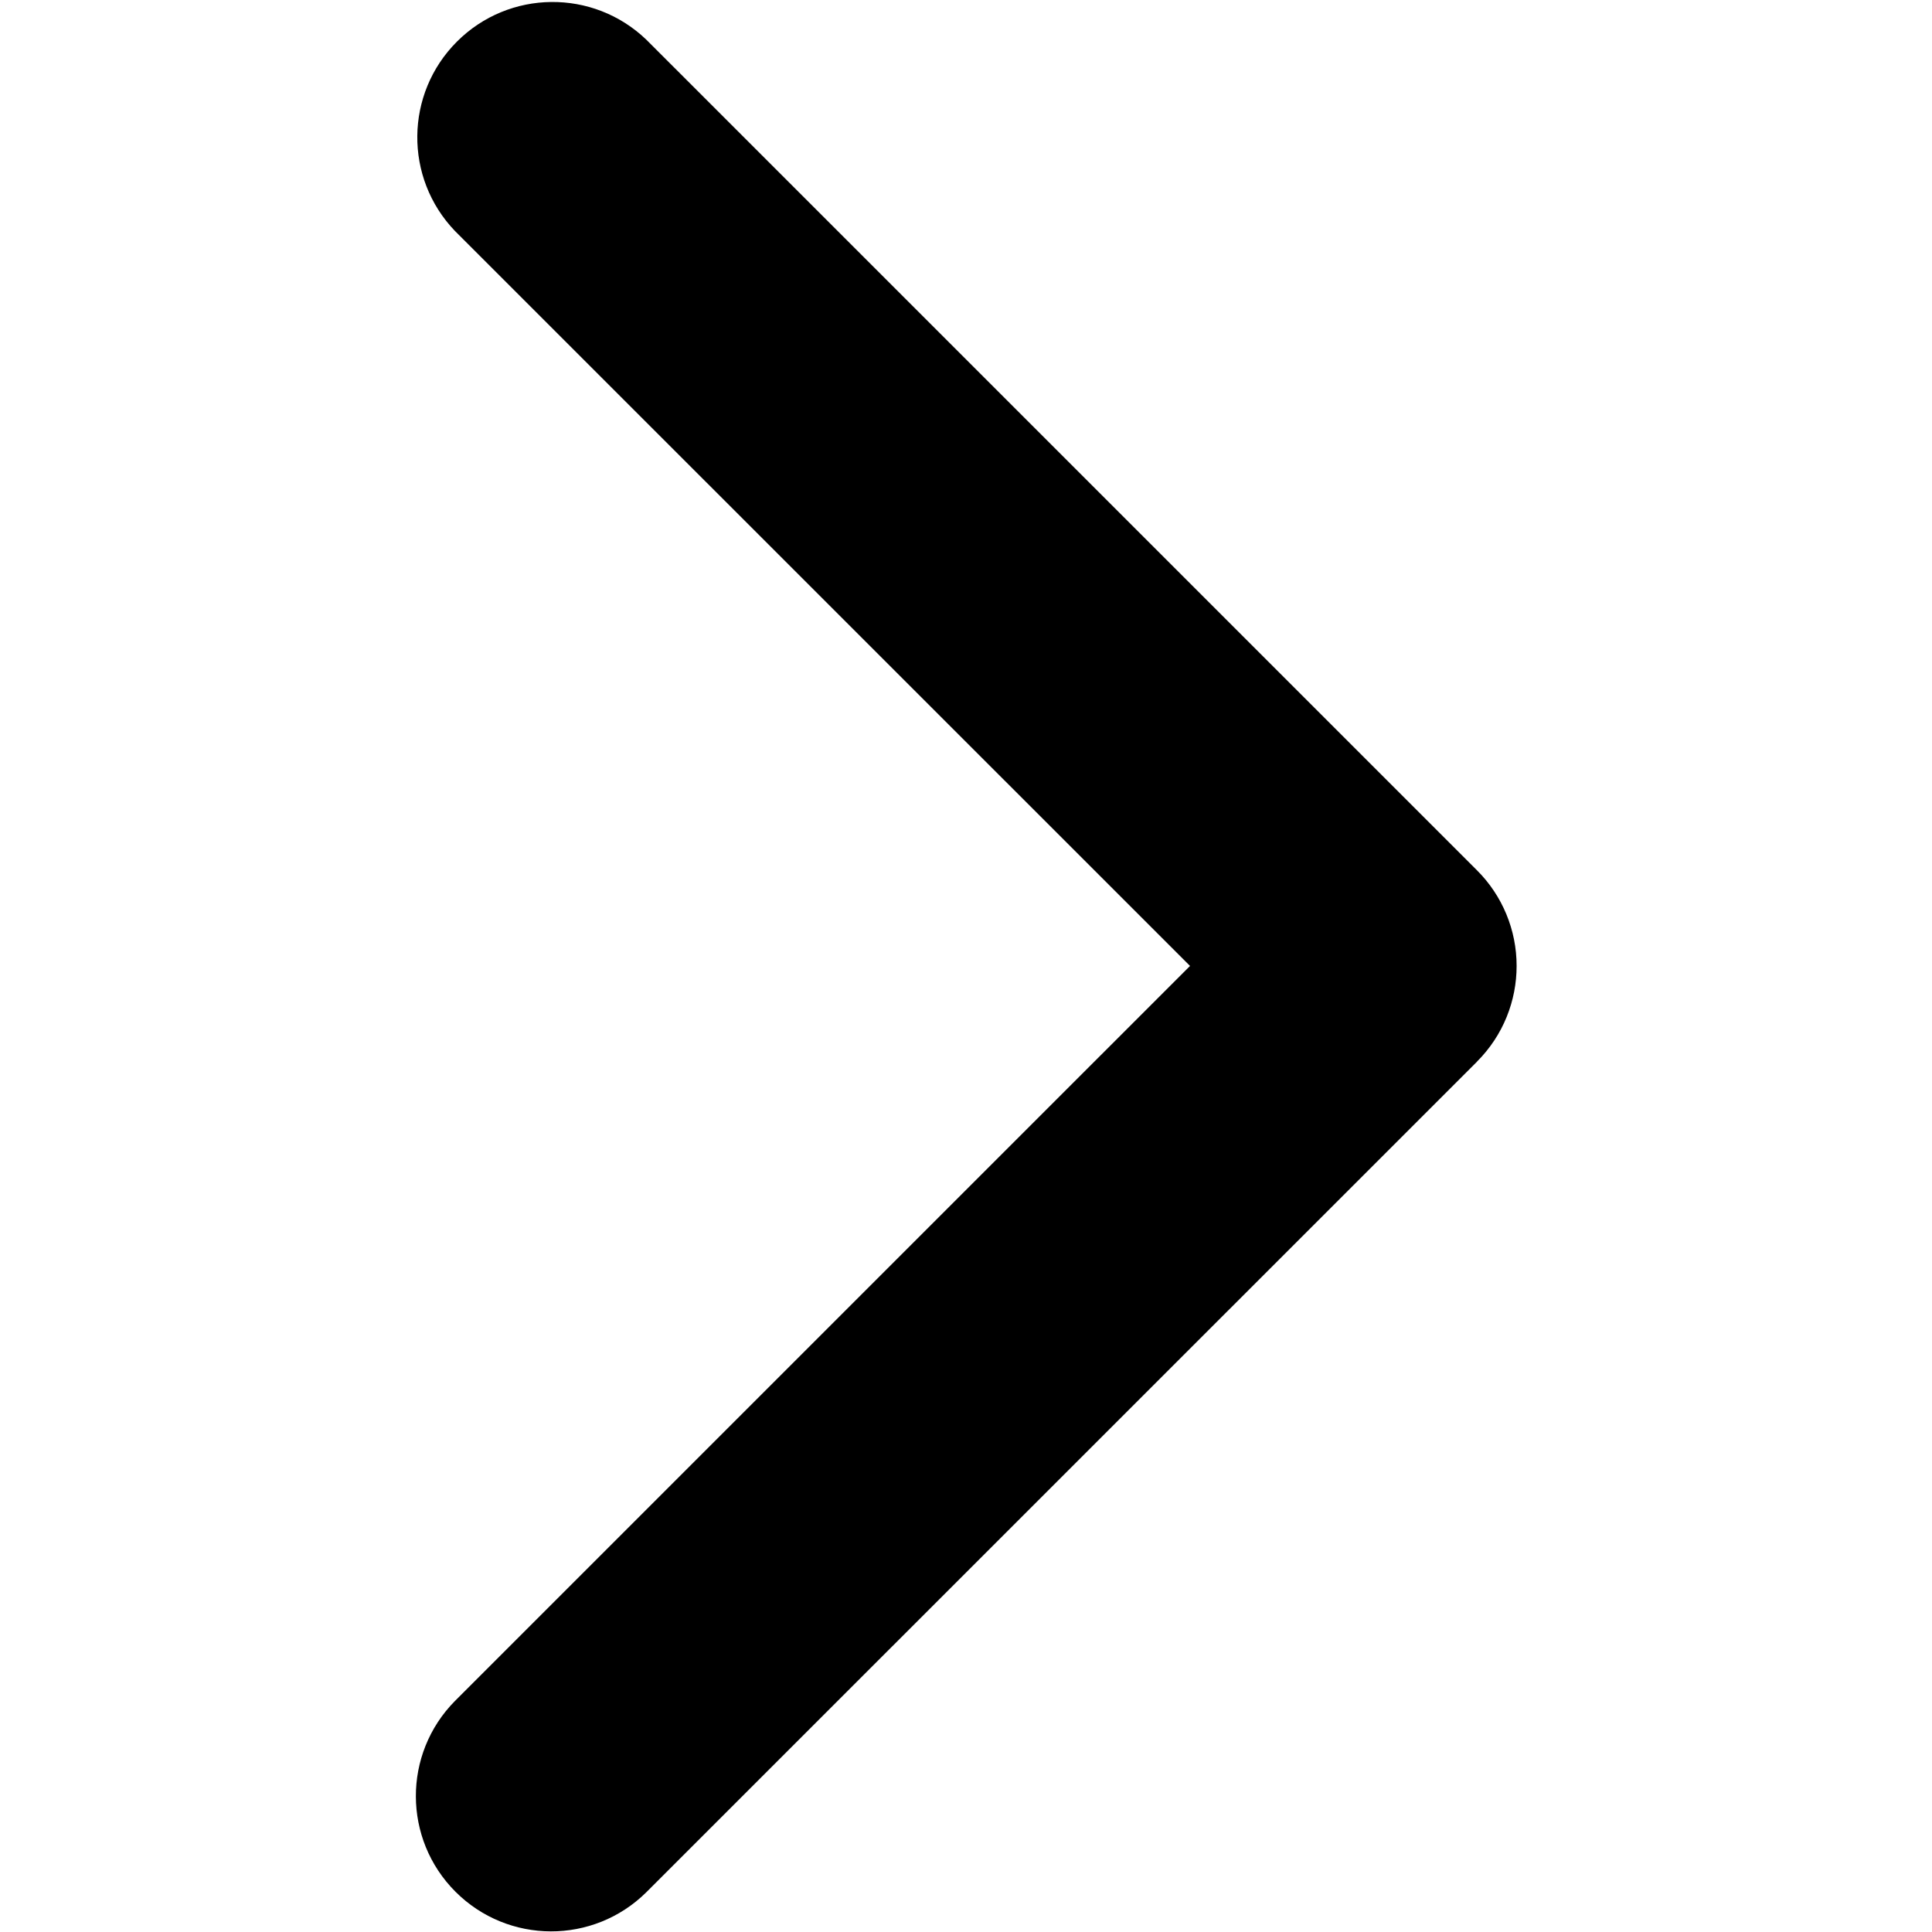
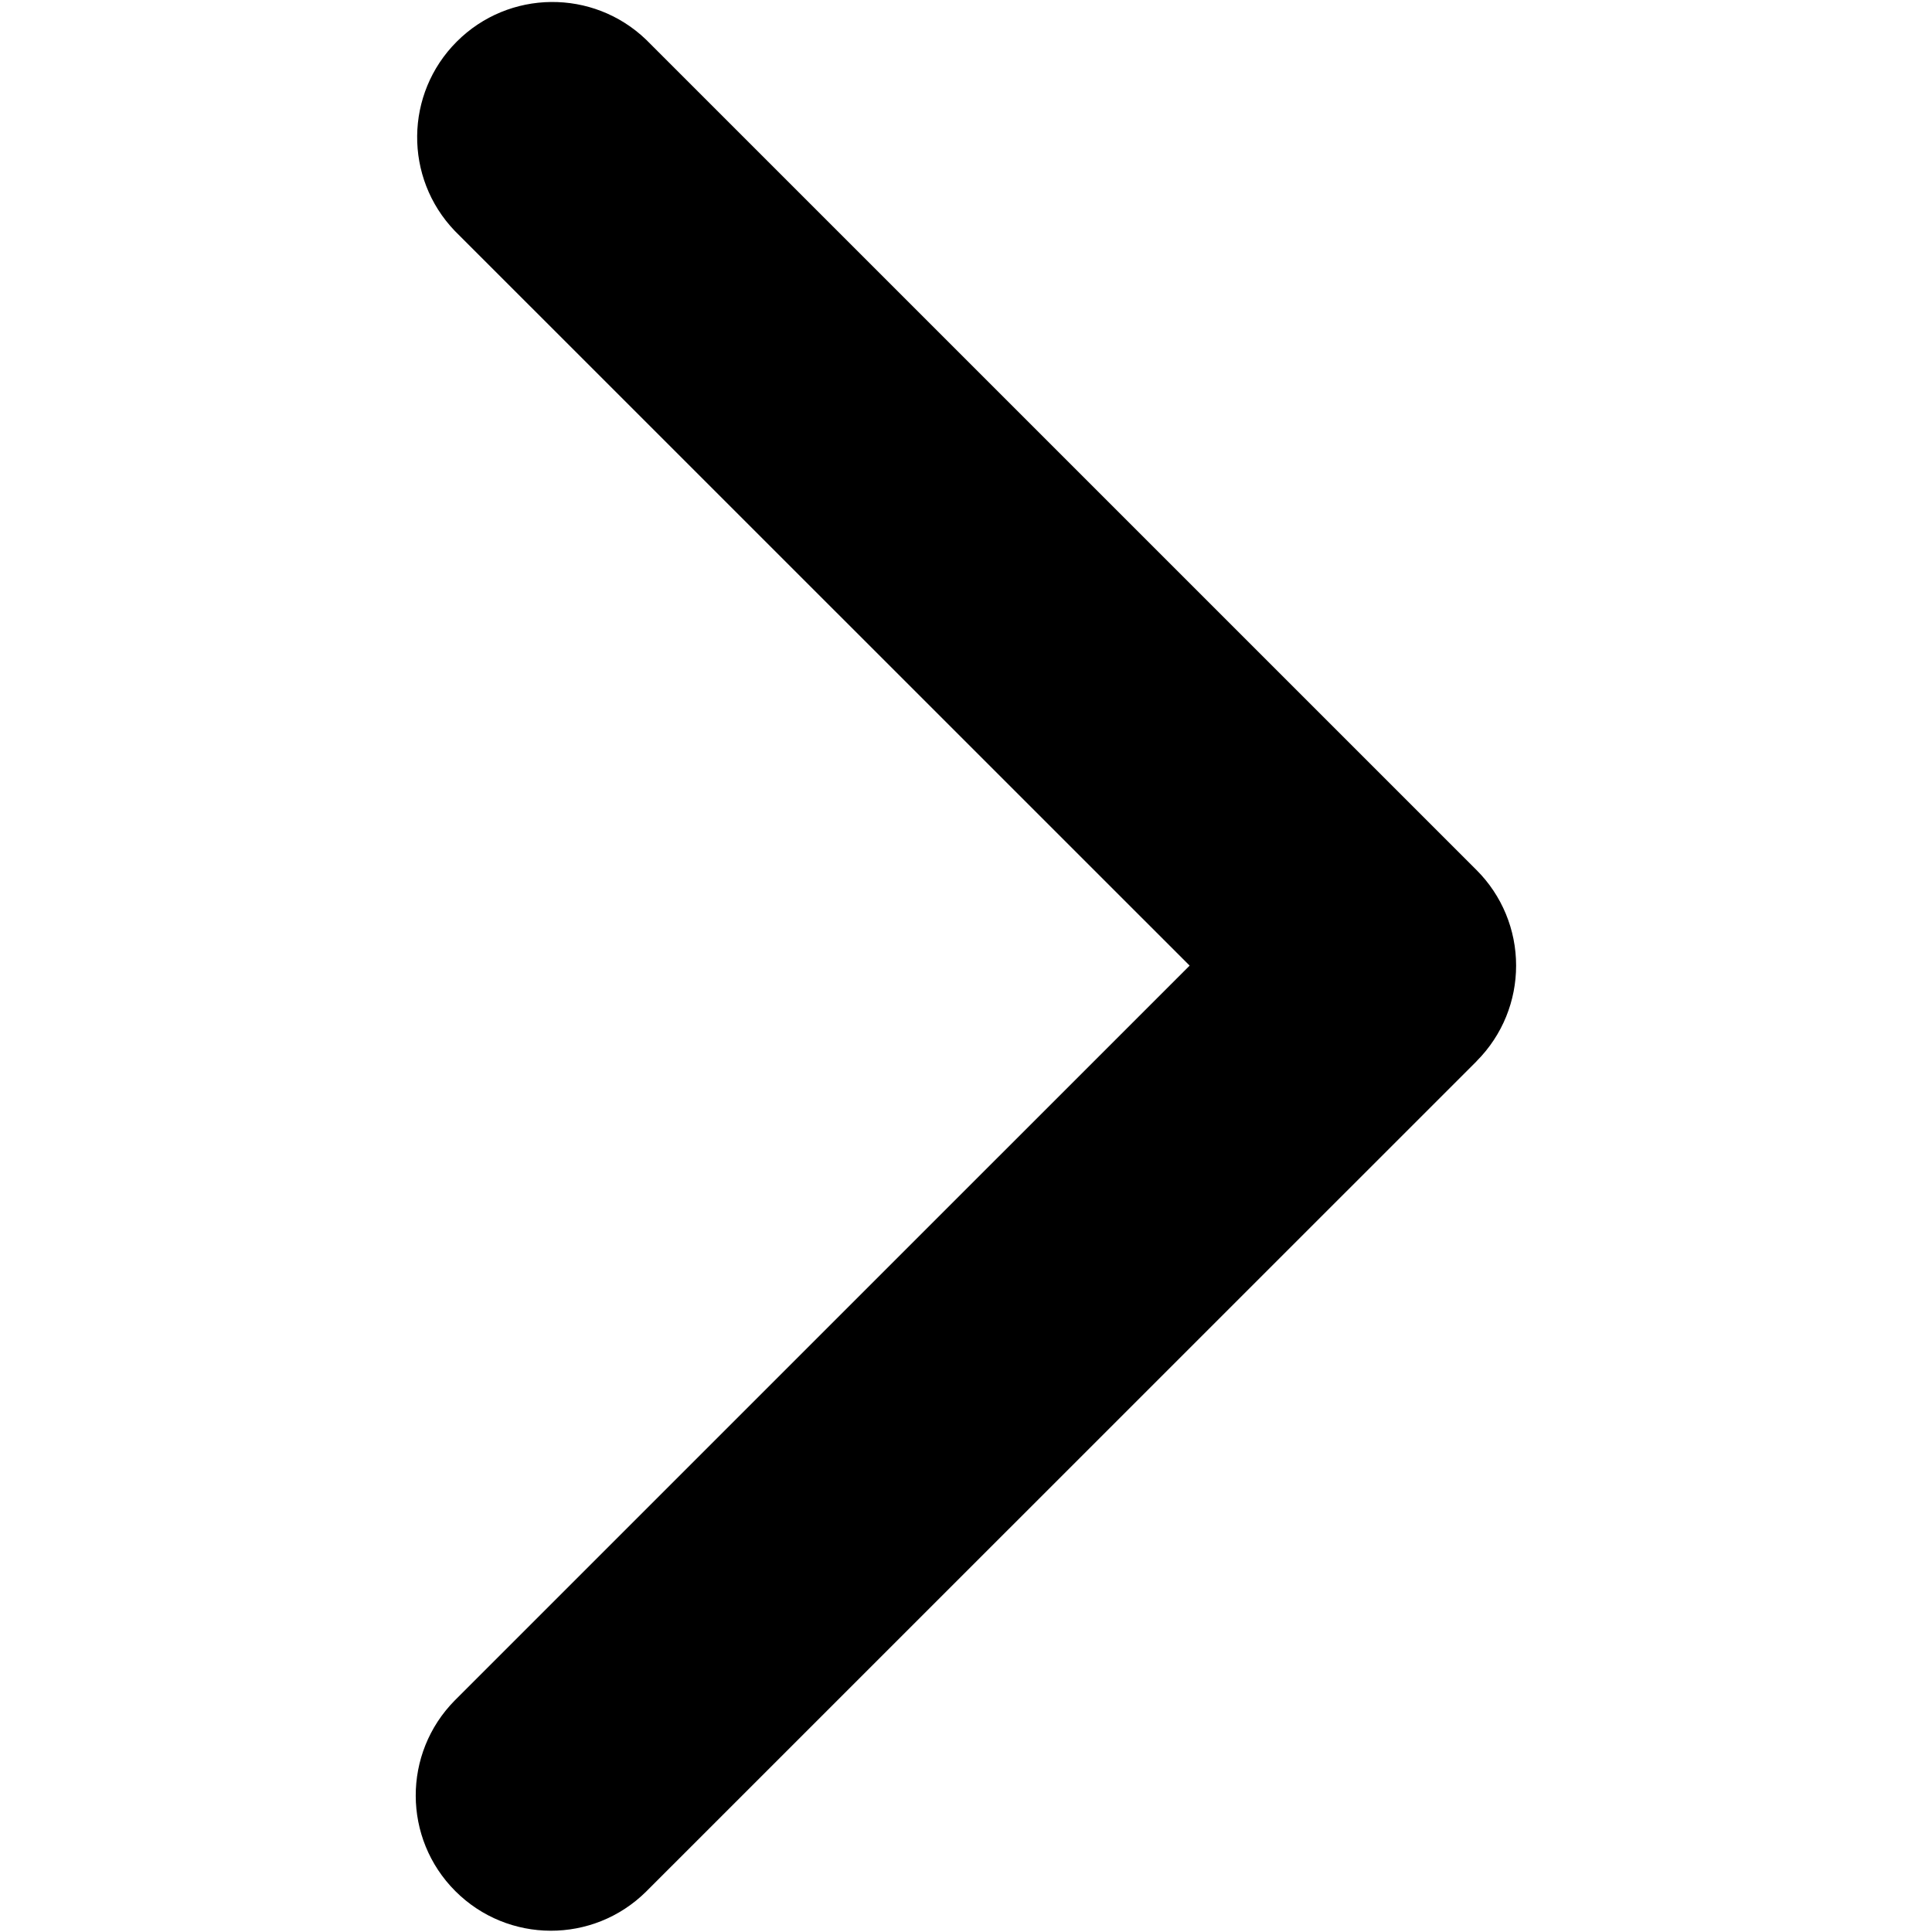
- <svg xmlns="http://www.w3.org/2000/svg" width="451.85" height="451.85">
+ <svg xmlns="http://www.w3.org/2000/svg" viewBox="0 0 452 452">
  <path d="M345.44 248.3L151.15 442.56a31.64 31.64 0 0 1-44.75-44.74l171.92-171.91L106.4 54.02a31.65 31.65 0 0 1 44.75-44.75l194.29 194.28a31.53 31.53 0 0 1 9.26 22.37c0 8.1-3.1 16.2-9.27 22.37z" />
</svg>
